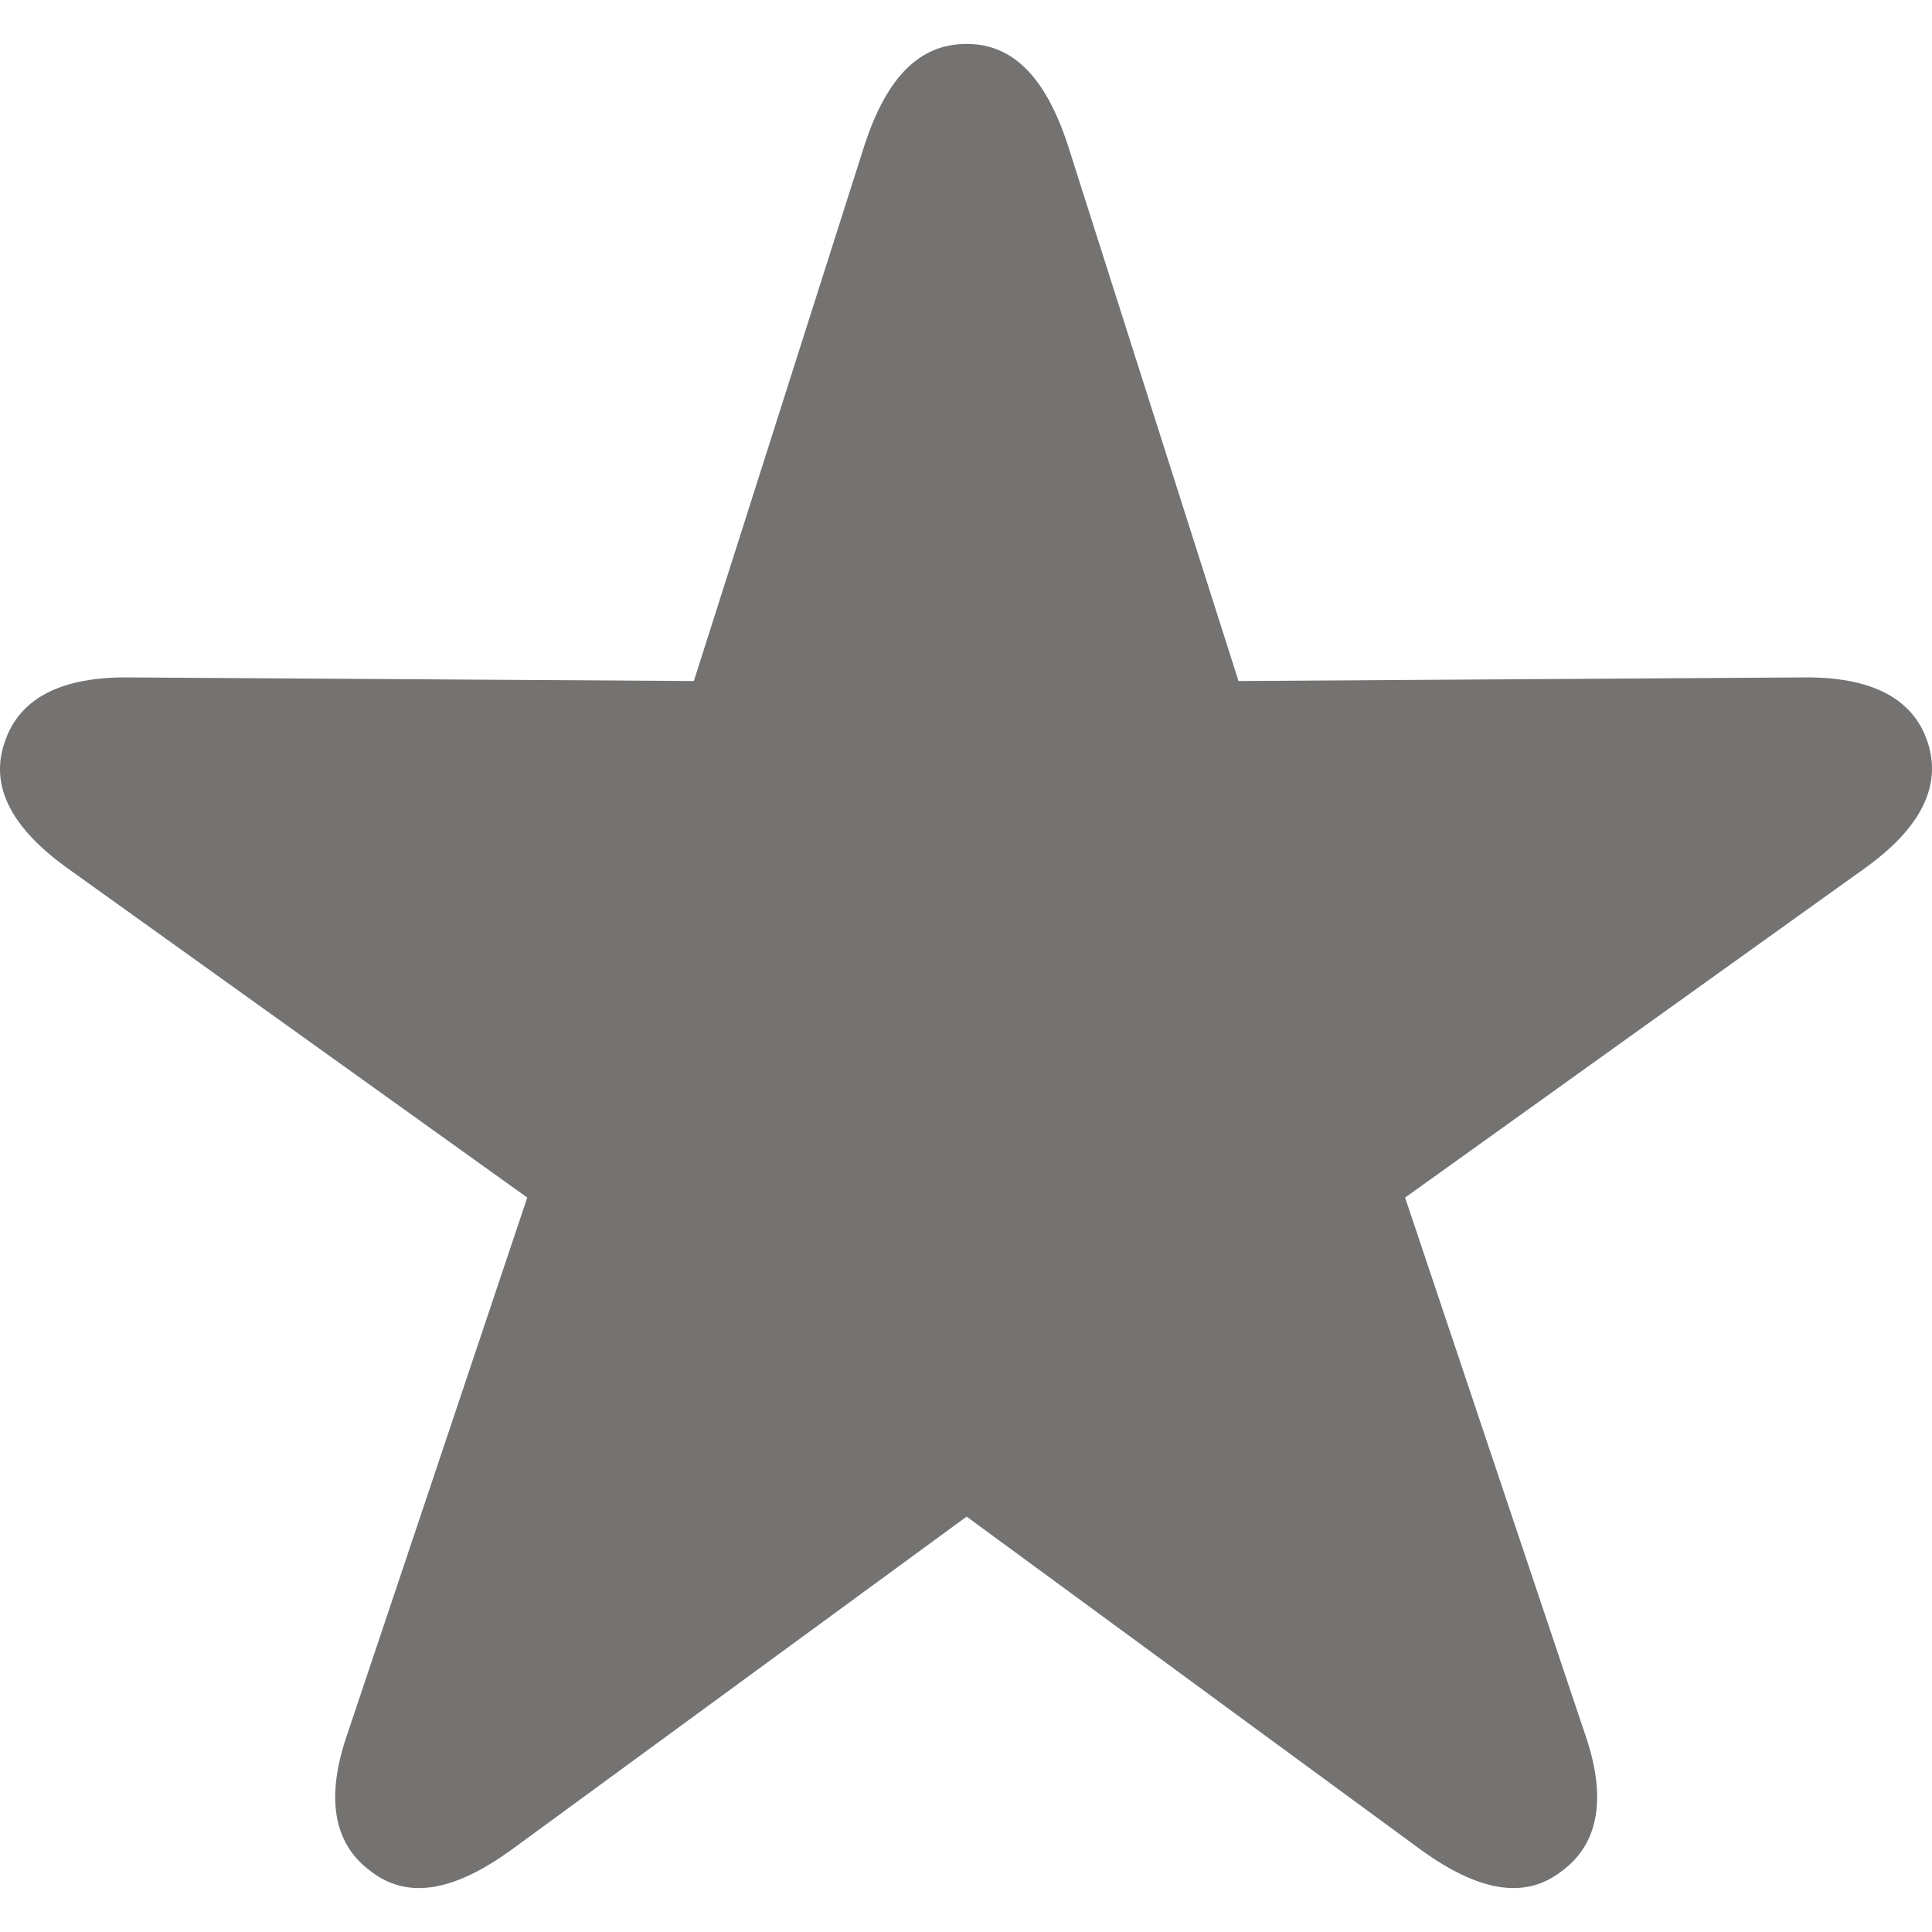
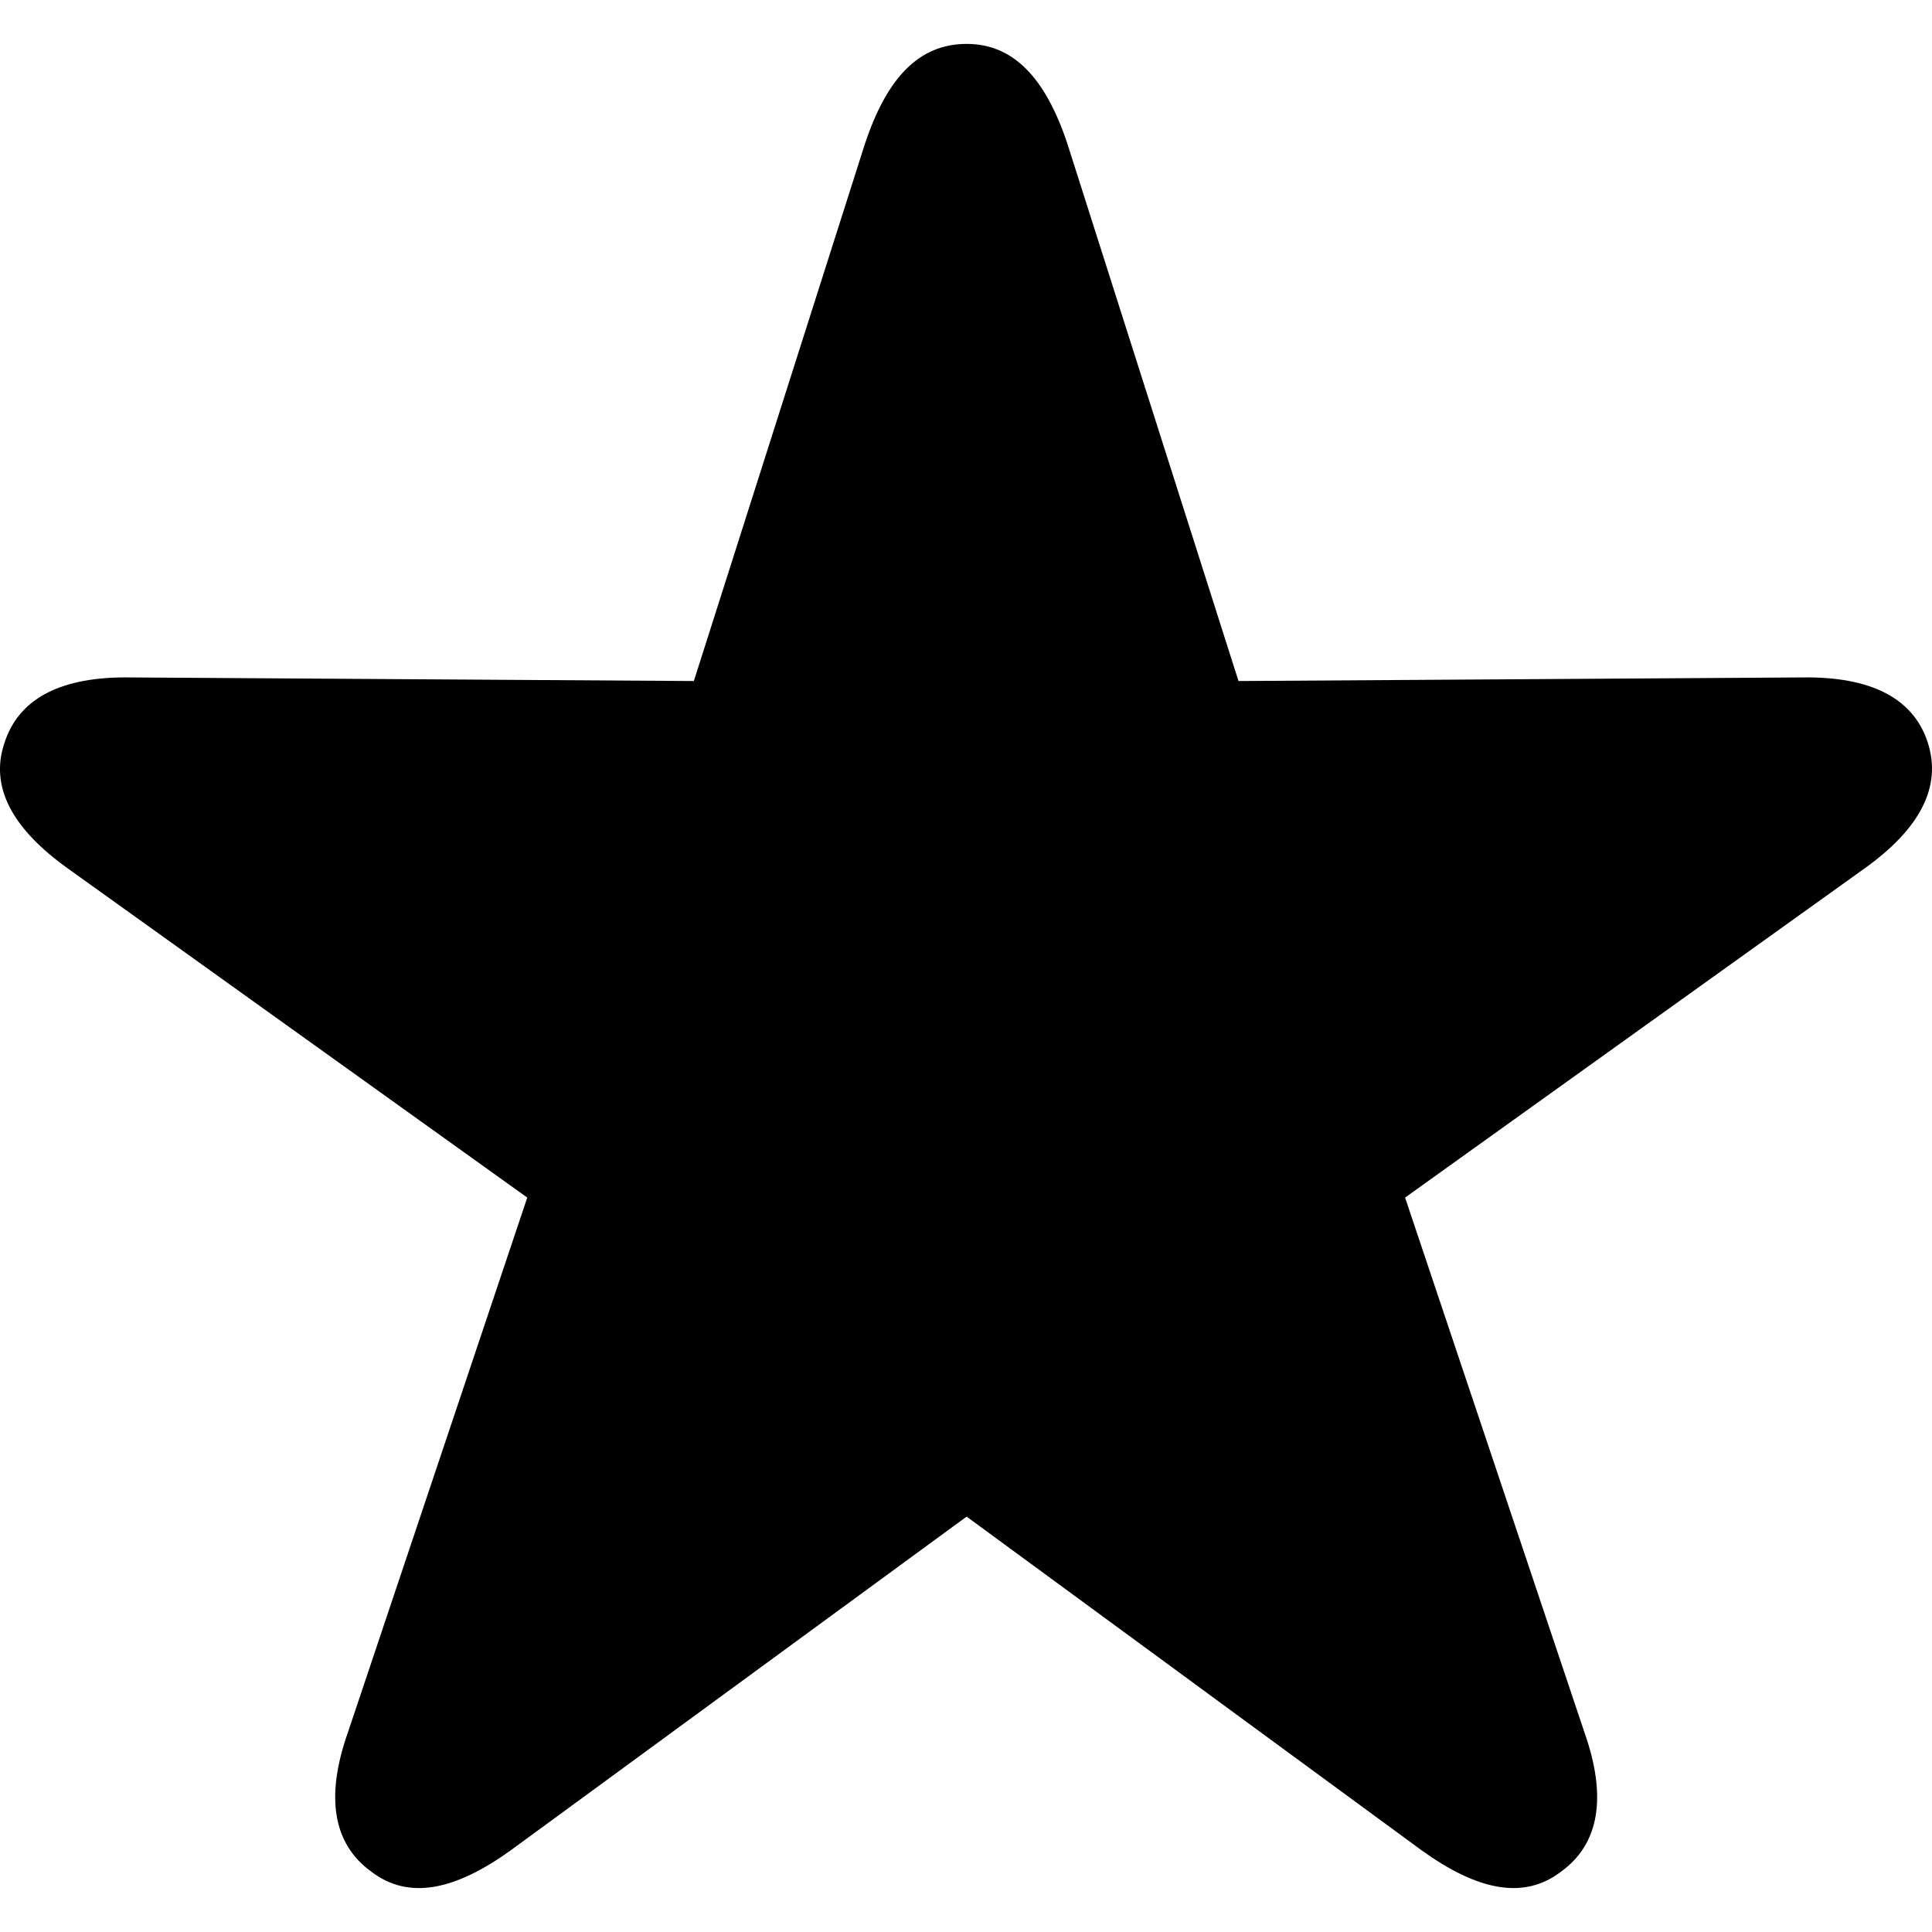
<svg xmlns="http://www.w3.org/2000/svg" width="22" height="22" viewBox="0 0 22 22">
-   <path fill="#757371" fill-rule="evenodd" d="M17.782,21.308 C18.209,20.996 18.303,20.465 18.042,19.726 L16,13.637 L21.232,9.889 C21.857,9.442 22.117,8.963 21.951,8.453 C21.784,7.943 21.294,7.703 20.523,7.714 L14.103,7.755 L12.154,1.635 C11.904,0.885 11.539,0.5 11.007,0.5 C10.465,0.5 10.1,0.885 9.85,1.635 L7.901,7.755 L1.481,7.714 C0.71,7.703 0.22,7.943 0.053,8.453 C-0.124,8.963 0.147,9.442 0.772,9.889 L6.004,13.637 L3.962,19.726 C3.701,20.465 3.795,20.996 4.222,21.308 C4.65,21.641 5.181,21.527 5.817,21.069 L11.007,17.27 L16.187,21.069 C16.823,21.527 17.354,21.641 17.782,21.308 Z" />
+   <path fill-rule="evenodd" d="M17.782,21.308 C18.209,20.996 18.303,20.465 18.042,19.726 L16,13.637 L21.232,9.889 C21.857,9.442 22.117,8.963 21.951,8.453 C21.784,7.943 21.294,7.703 20.523,7.714 L14.103,7.755 L12.154,1.635 C11.904,0.885 11.539,0.5 11.007,0.5 C10.465,0.5 10.1,0.885 9.85,1.635 L7.901,7.755 L1.481,7.714 C0.71,7.703 0.22,7.943 0.053,8.453 C-0.124,8.963 0.147,9.442 0.772,9.889 L6.004,13.637 L3.962,19.726 C3.701,20.465 3.795,20.996 4.222,21.308 C4.65,21.641 5.181,21.527 5.817,21.069 L11.007,17.27 L16.187,21.069 C16.823,21.527 17.354,21.641 17.782,21.308 Z" />
</svg>
